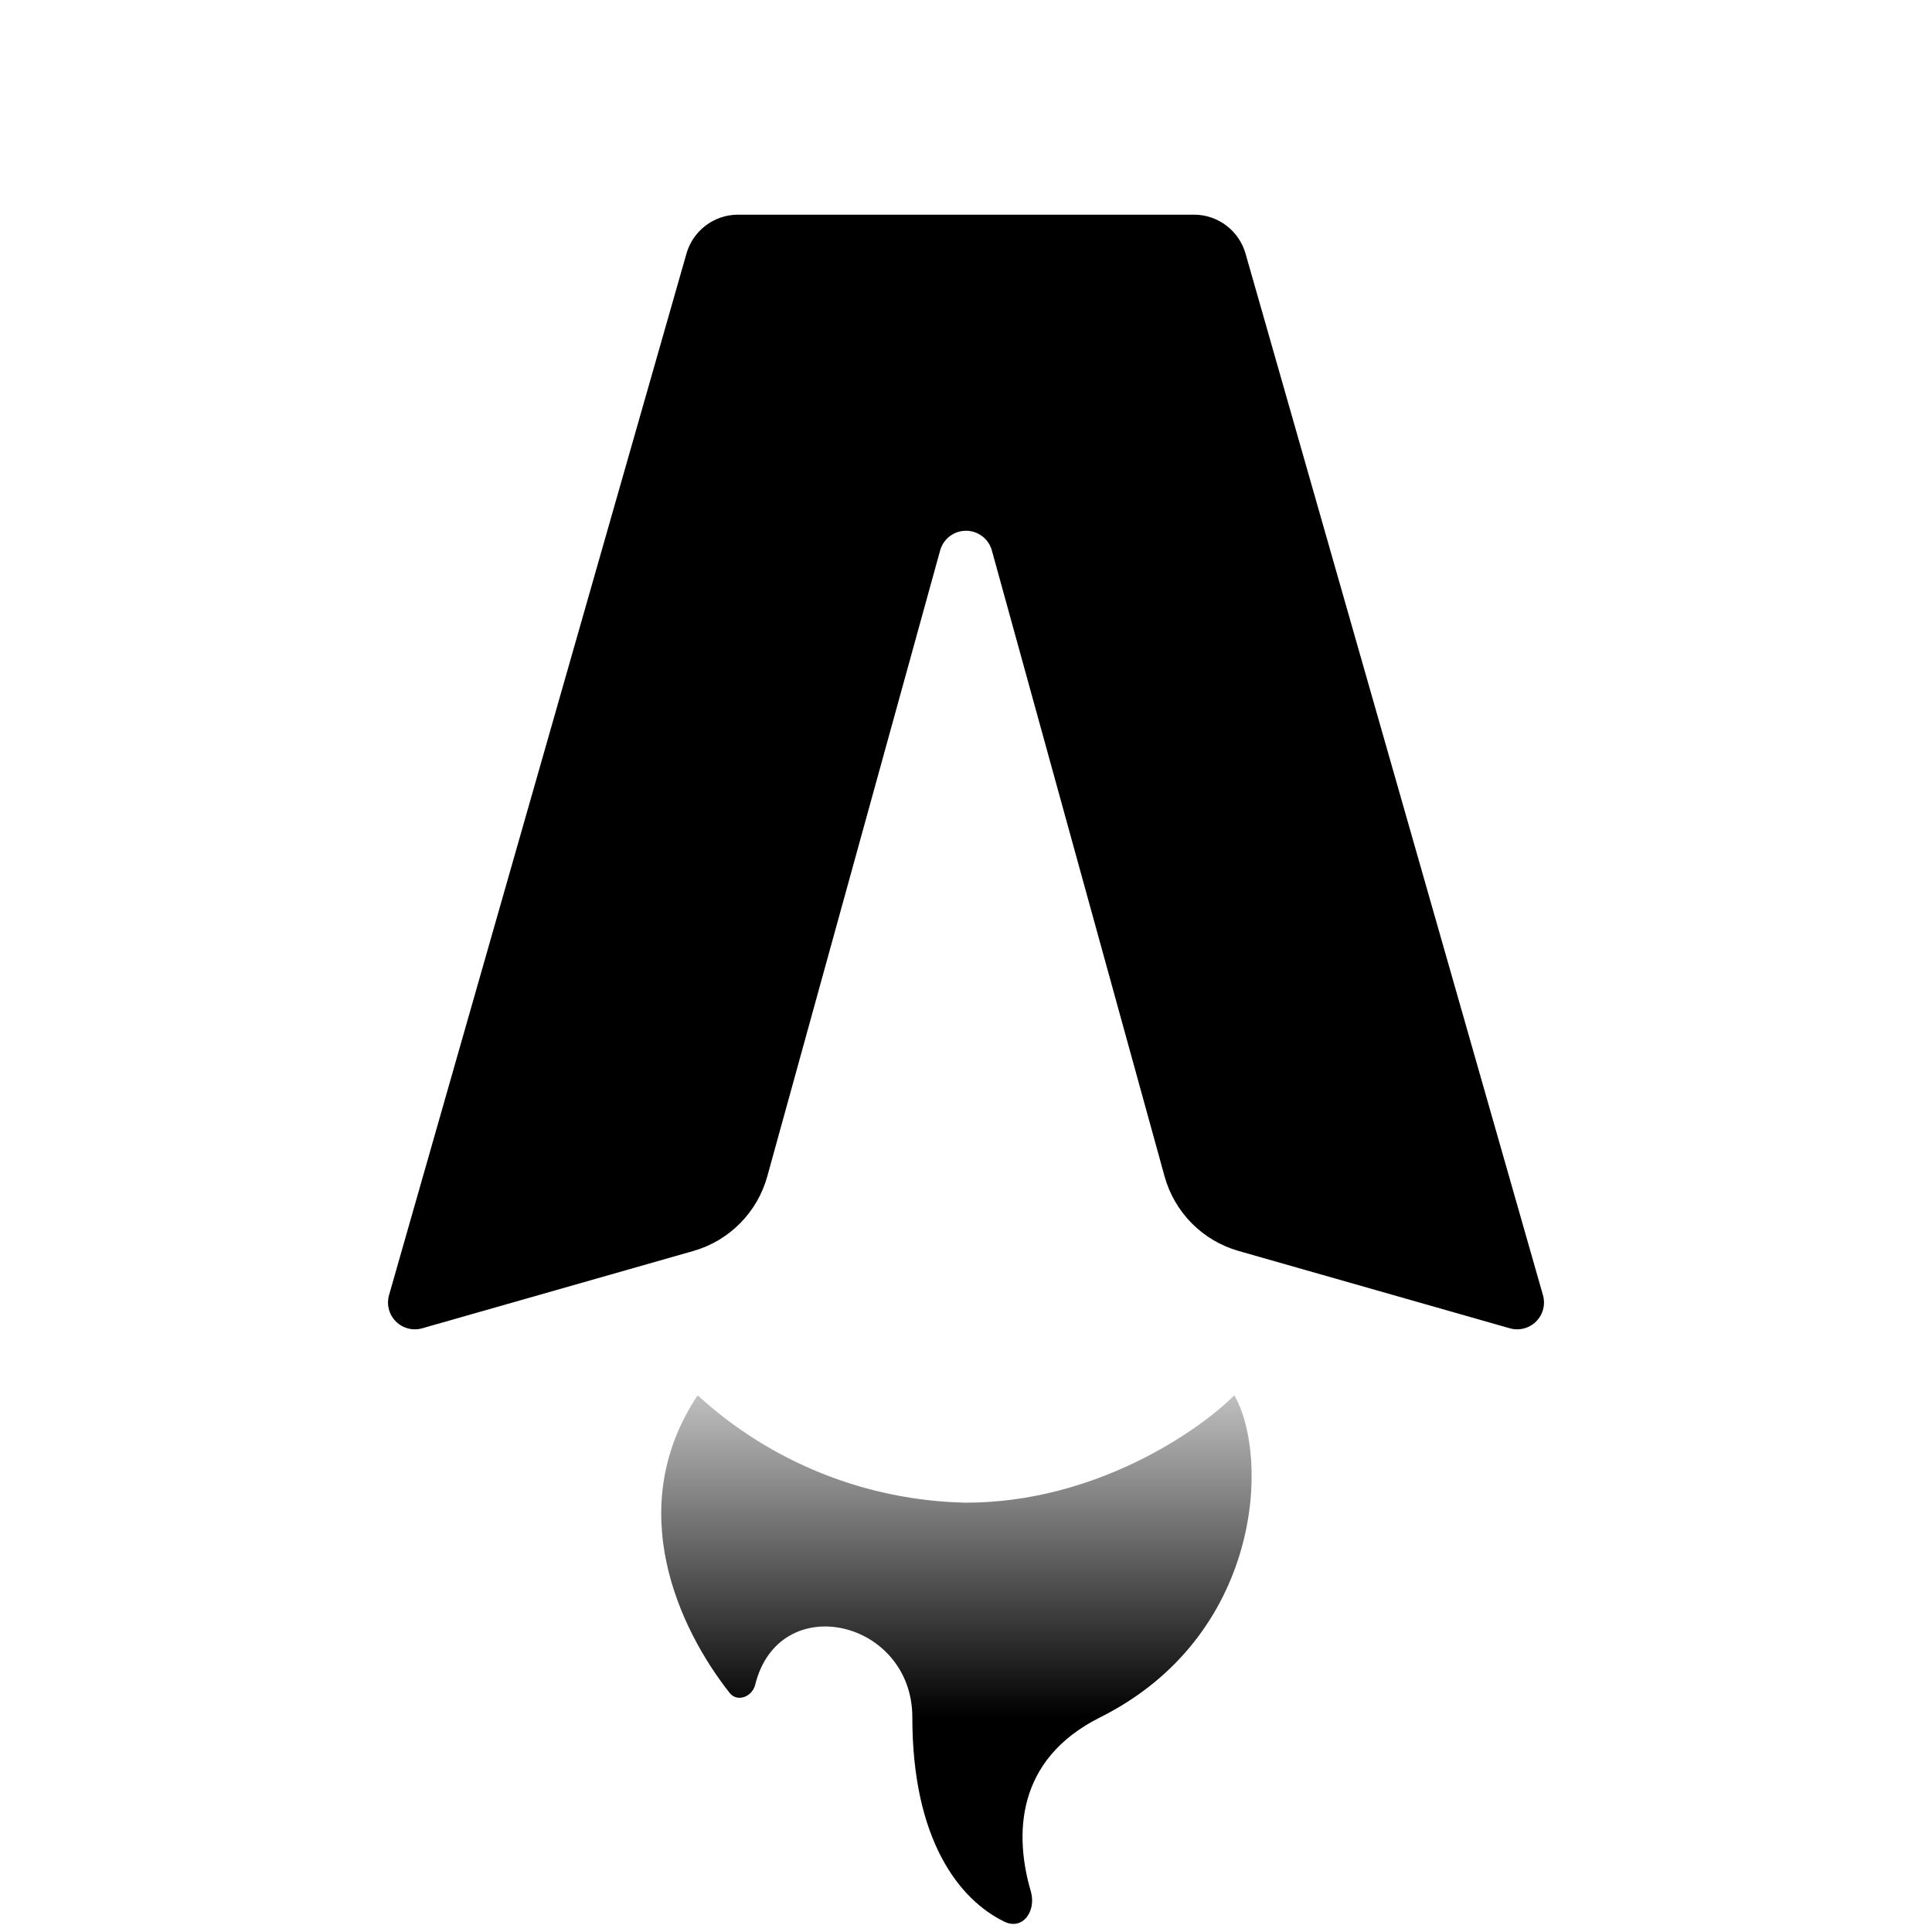
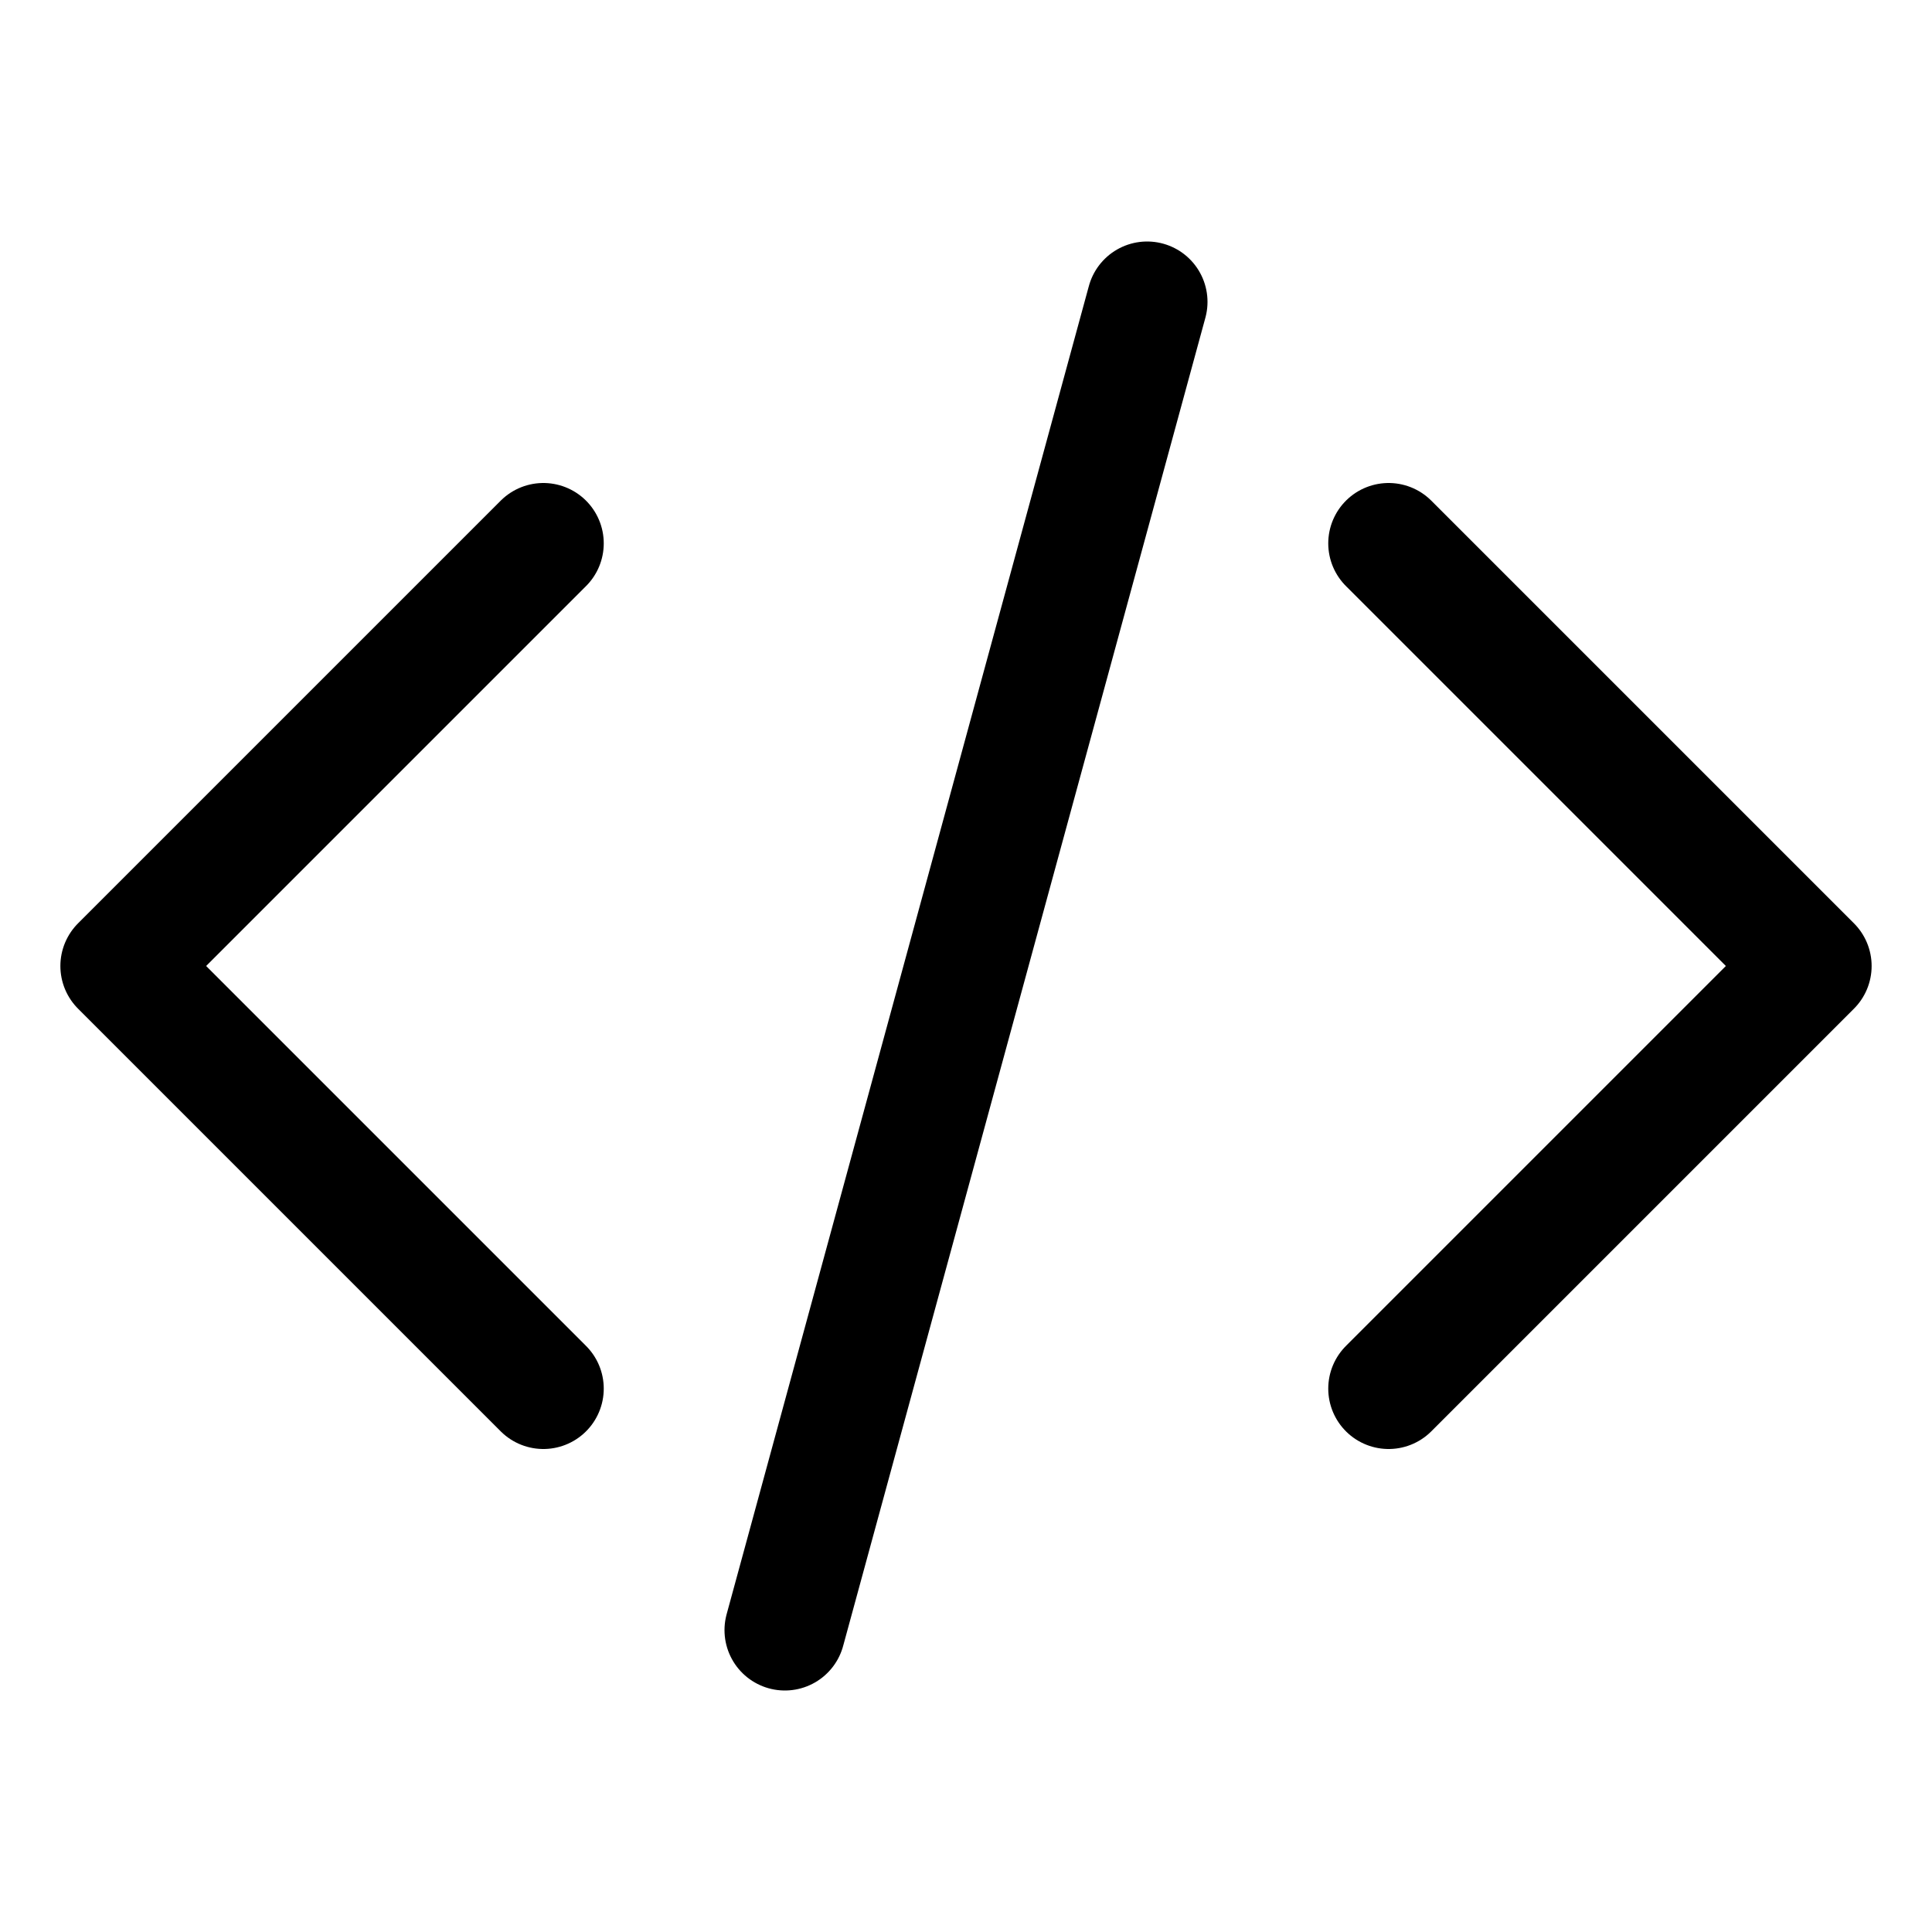
- <svg xmlns="http://www.w3.org/2000/svg" fill="none" viewBox="0 0 36 36">
-   <path fill="#000" d="M22.25 4h-8.5a1 1 0 0 0-.96.73l-5.54 19.4a.5.5 0 0 0 .62.62l5.05-1.44a2 2 0 0 0 1.38-1.4l3.22-11.66a.5.5 0 0 1 .96 0l3.22 11.67a2 2 0 0 0 1.38 1.39l5.05 1.44a.5.5 0 0 0 .62-.62l-5.54-19.4a1 1 0 0 0-.96-.73Z" />
-   <path fill="url(#gradient)" d="M18 28a7.63 7.63 0 0 1-5-2c-1.4 2.1-.35 4.35.6 5.55.14.17.41.07.47-.15.44-1.8 2.93-1.22 2.93.6 0 2.28.87 3.4 1.72 3.81.34.16.59-.2.49-.56-.31-1.05-.29-2.46 1.29-3.25 3-1.5 3.17-4.83 2.5-6-.67.67-2.6 2-5 2Z" />
-   <defs>
-     <linearGradient id="gradient" x1="16" x2="16" y1="32" y2="24" gradientUnits="userSpaceOnUse">
-       <stop stop-color="#000" />
-       <stop offset="1" stop-color="#000" stop-opacity="0" />
-     </linearGradient>
-   </defs>
+ <svg xmlns="http://www.w3.org/2000/svg" fill="none" viewBox="0 0 24 24" stroke-width="1.5" stroke="currentColor" class="w-6 h-6">
+   <path stroke-linecap="round" stroke-linejoin="round" d="M17.25 6.75L22.5 12l-5.25 5.25m-10.5 0L1.5 12l5.25-5.25m7.5-3l-4.5 16.5" />
  <style>
    @media (prefers-color-scheme:dark){:root{filter:invert(100%)}}
  </style>
</svg>
